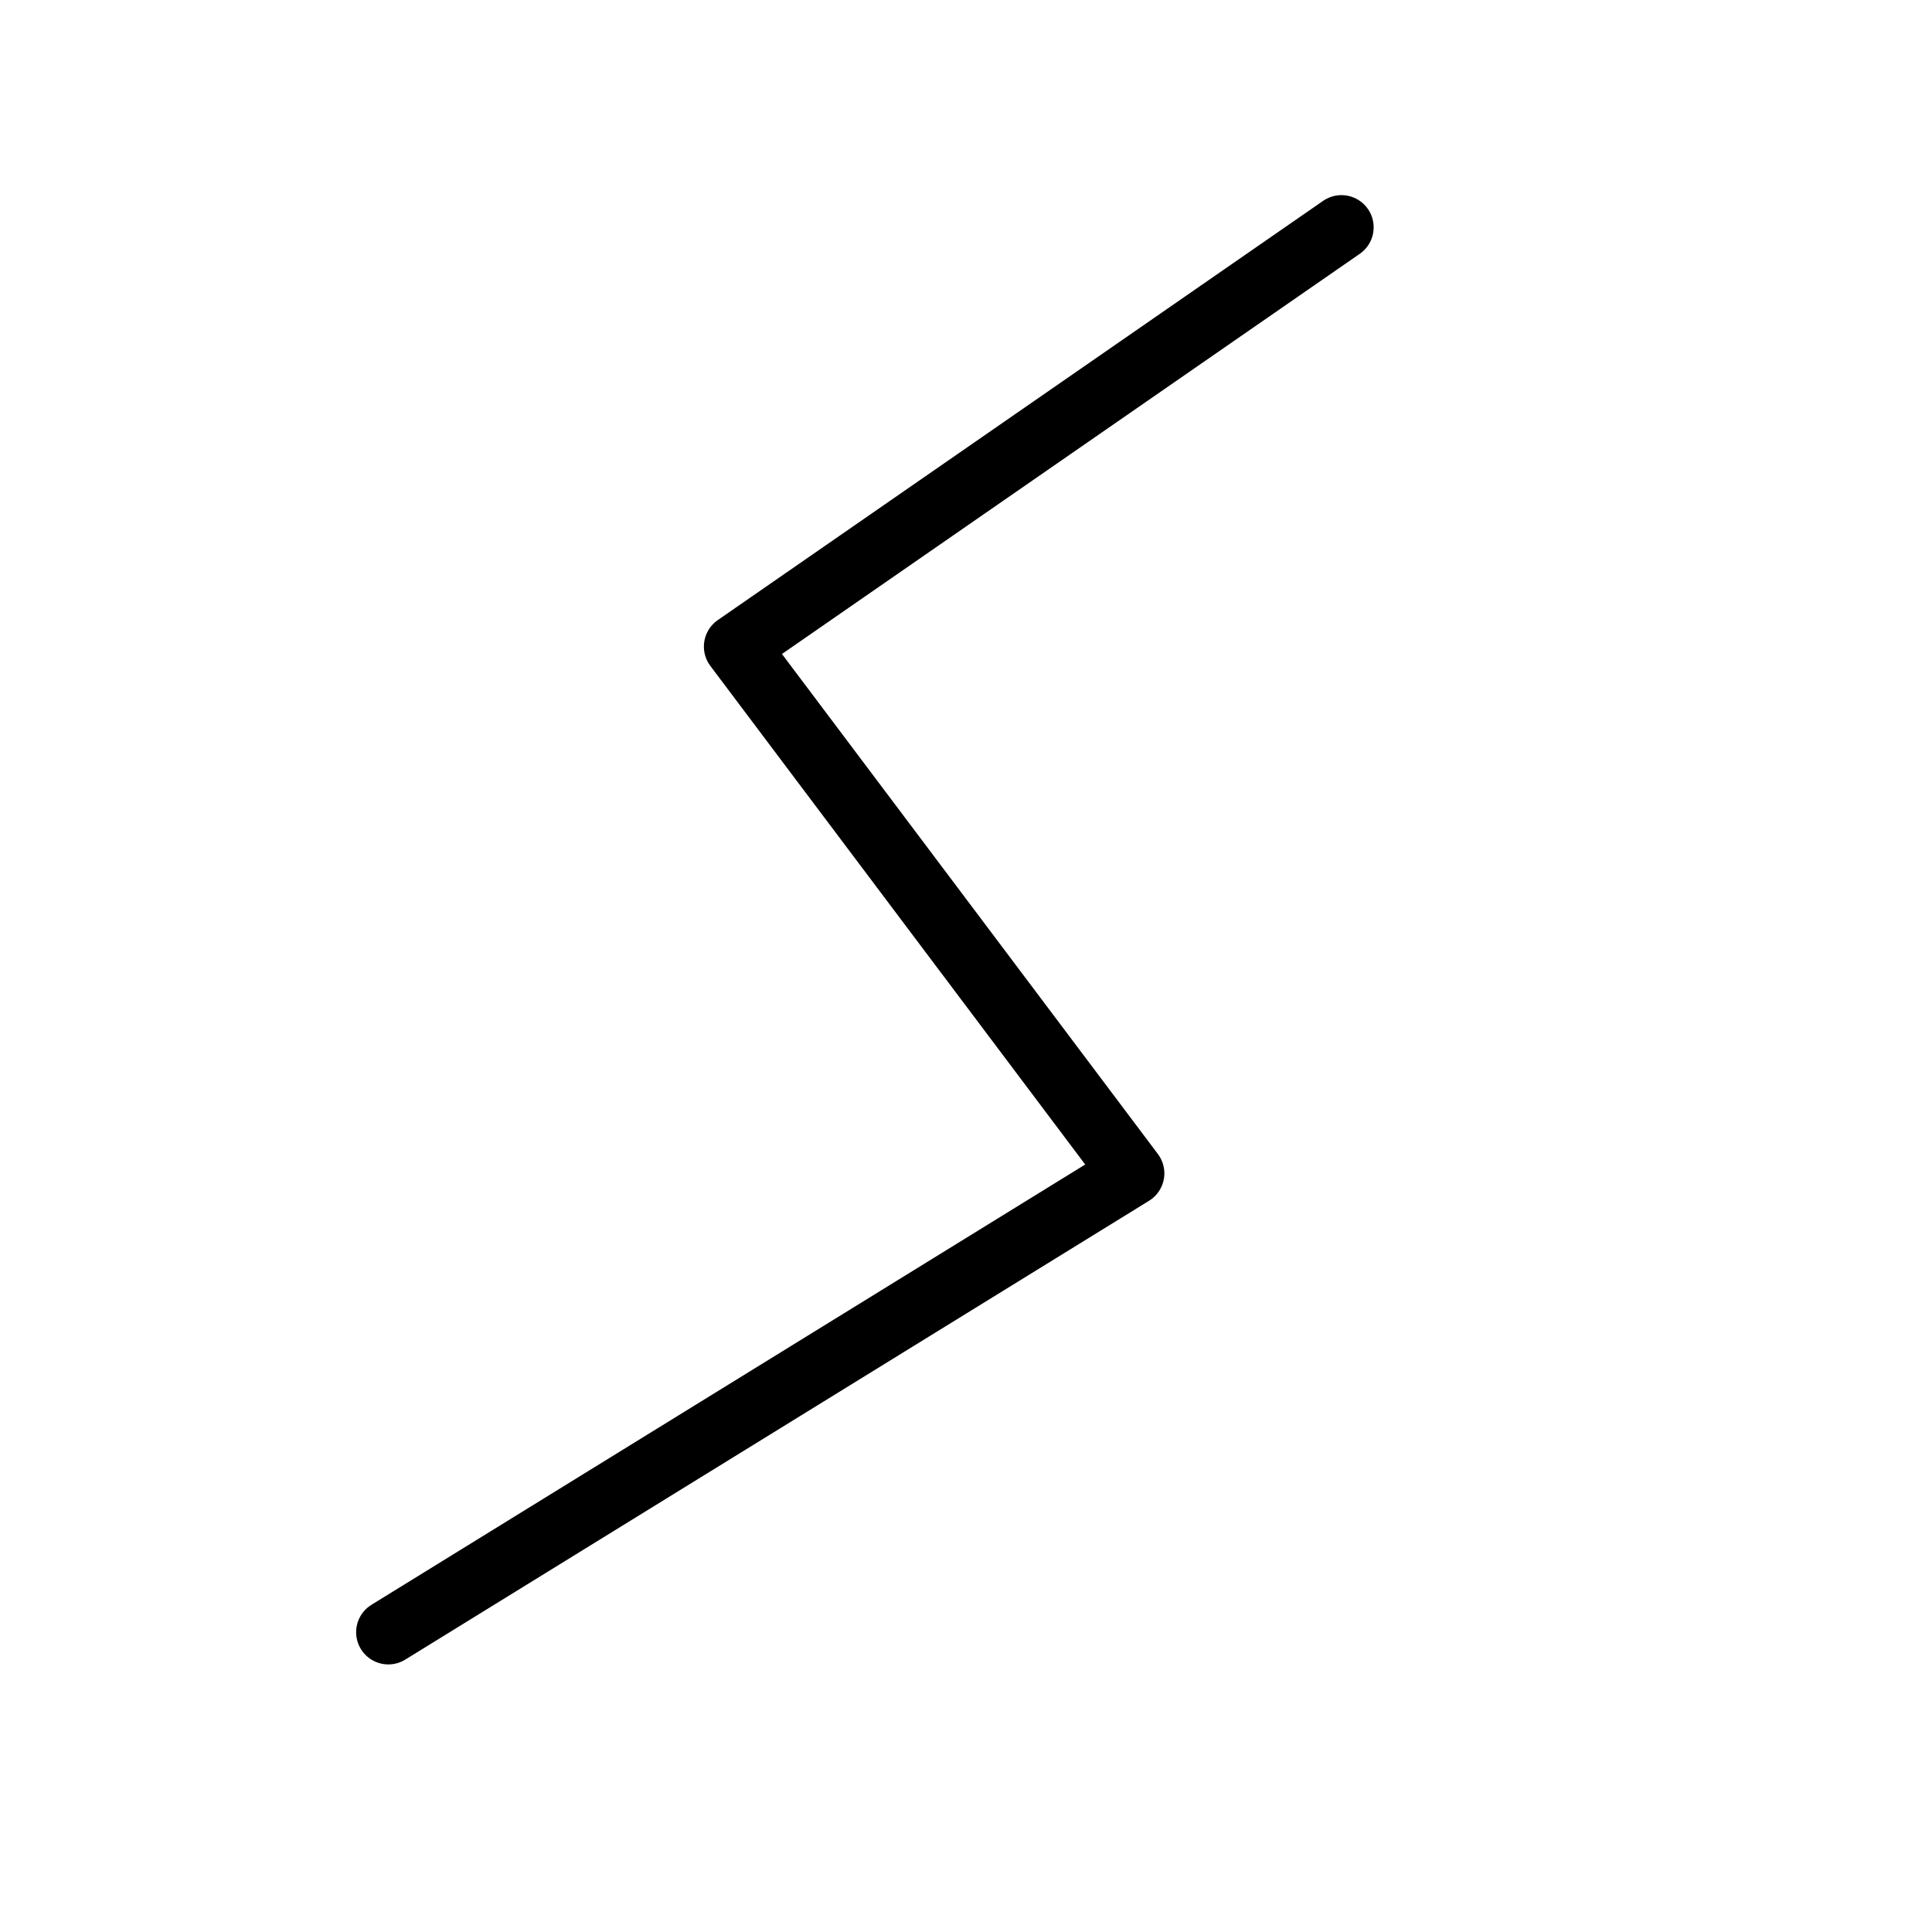
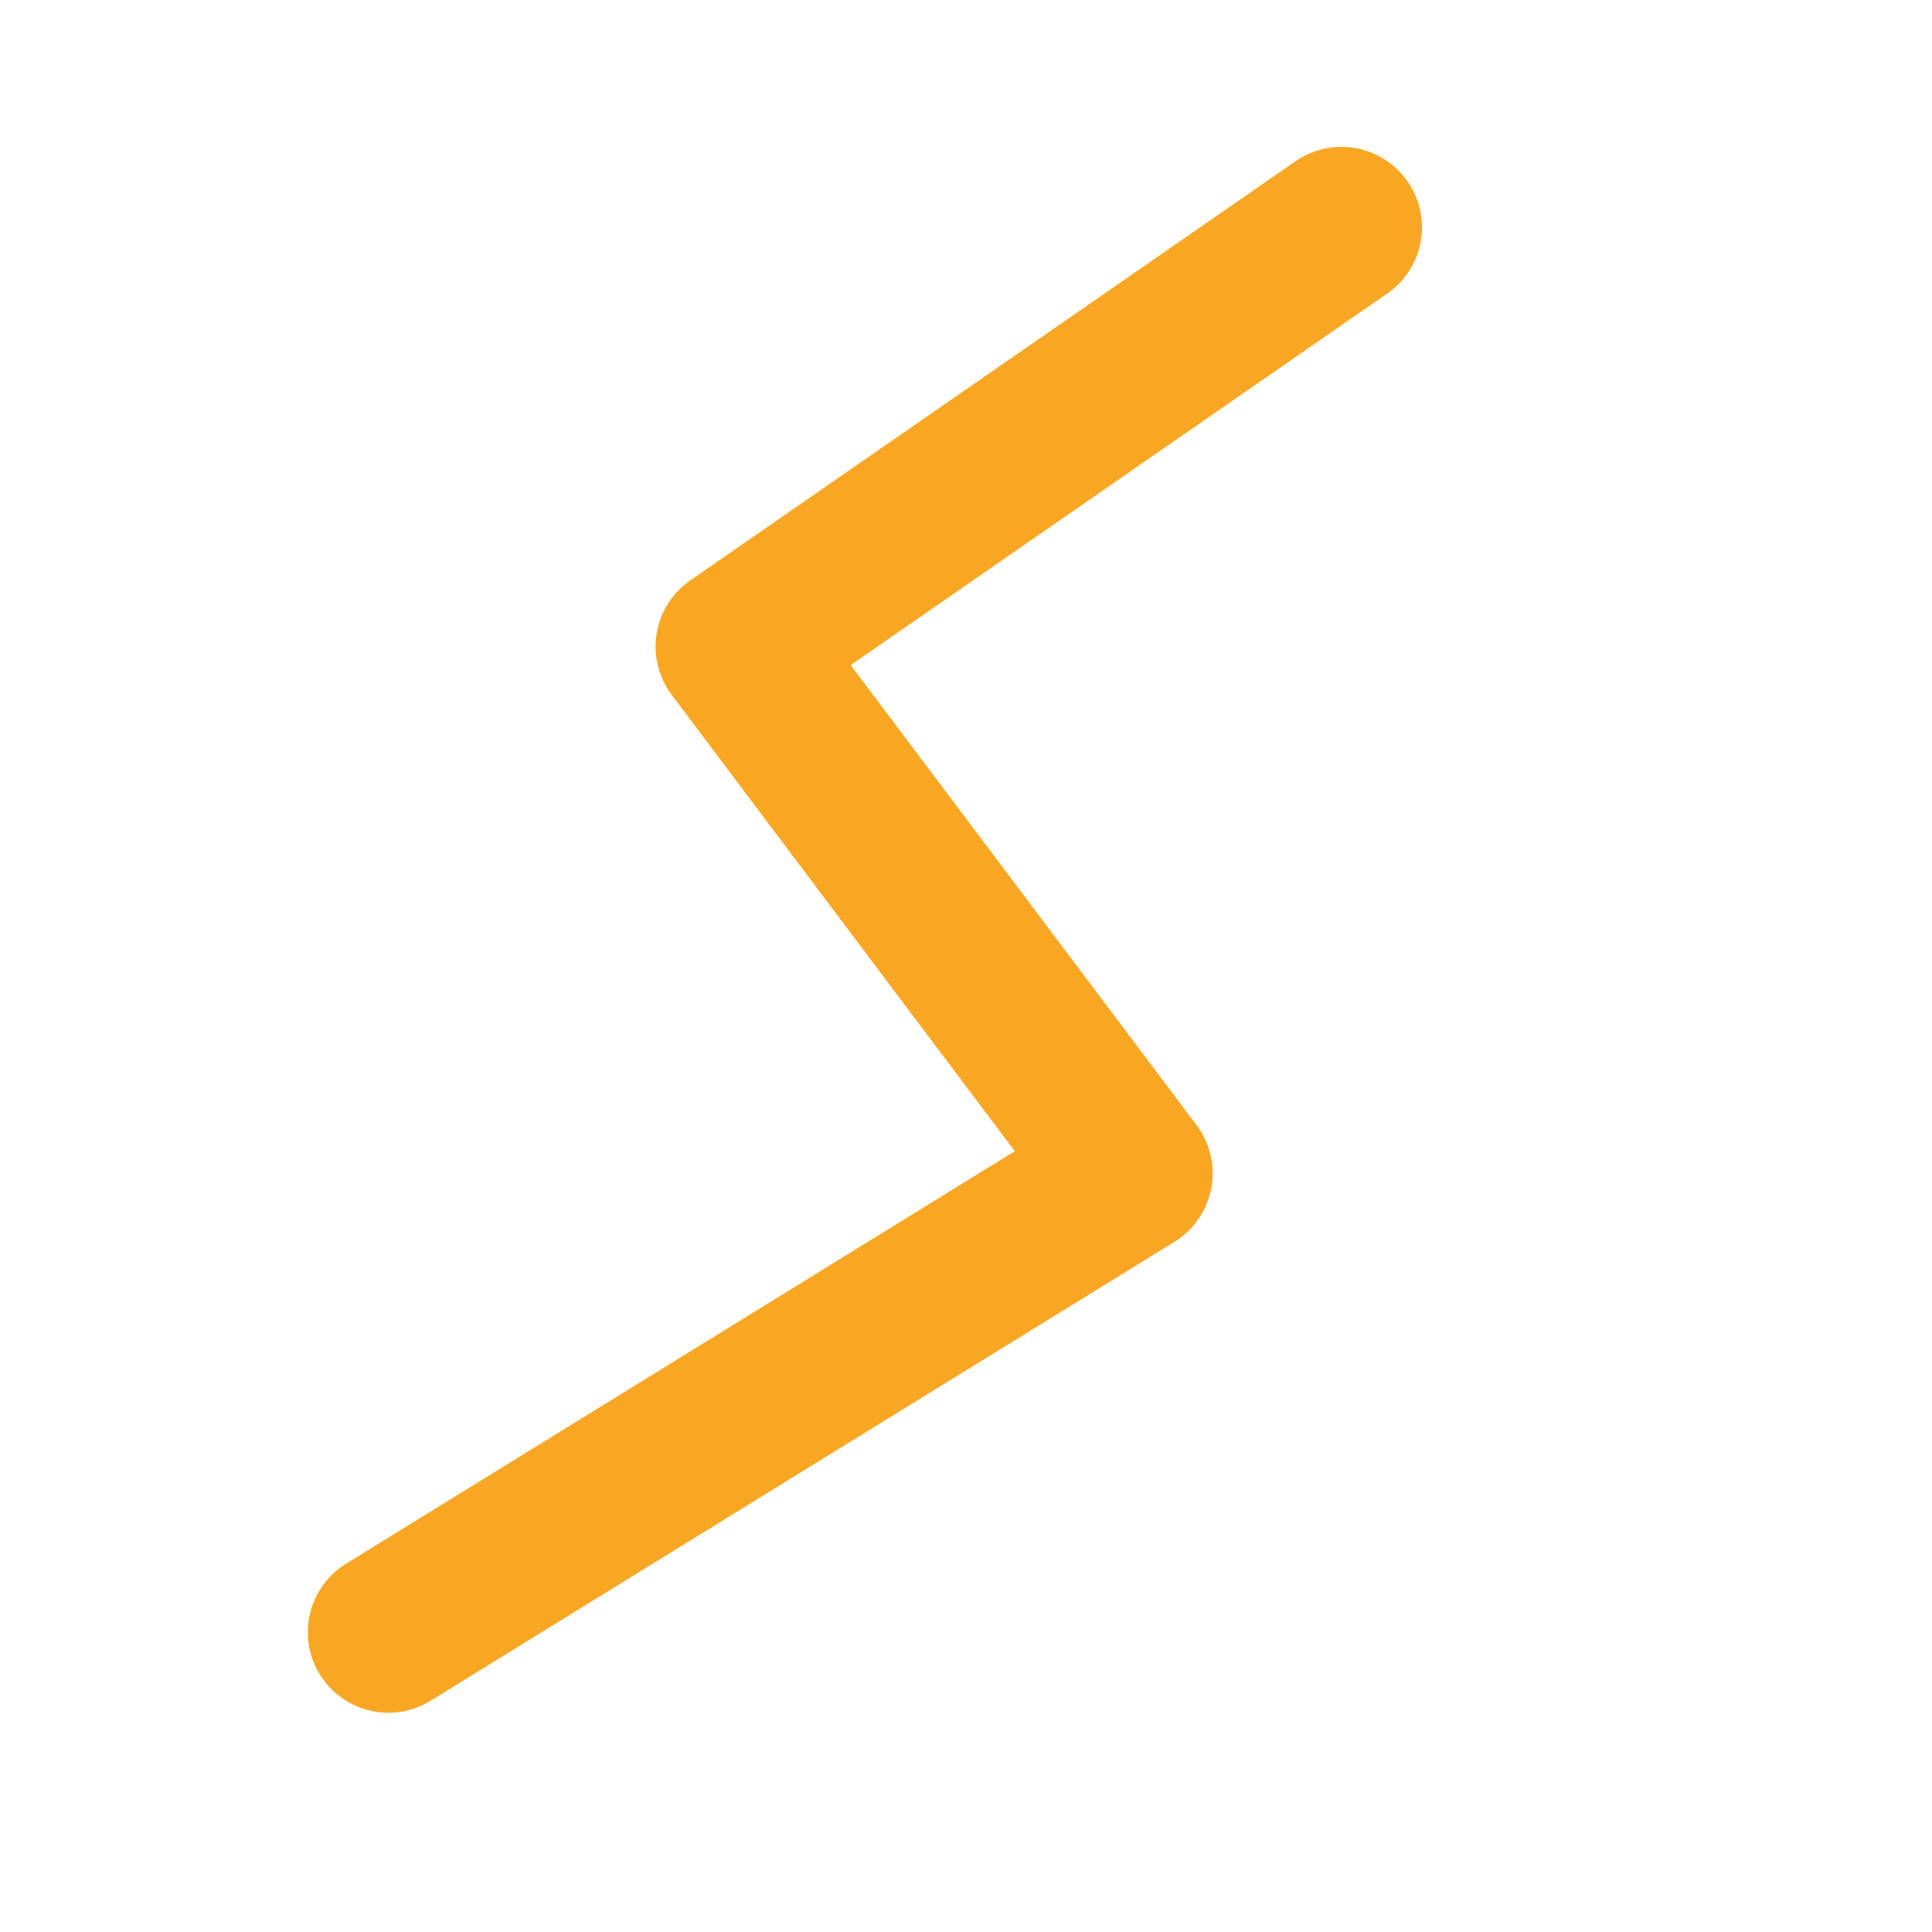
<svg xmlns="http://www.w3.org/2000/svg" height="60" width="60" viewBox="0 0 60 60">
-   <path d="M12.06 50.69l23.1-14.25-12.3-16.36 18.8-13.02" fill="none" stroke="#000" stroke-width="2" stroke-linecap="round" stroke-linejoin="round" />
+   <path d="M12.06 50.69l23.1-14.25-12.3-16.36 18.8-13.02" fill="none" stroke="#f9a722" stroke-width="5" stroke-linecap="round" stroke-linejoin="round" />
</svg>
